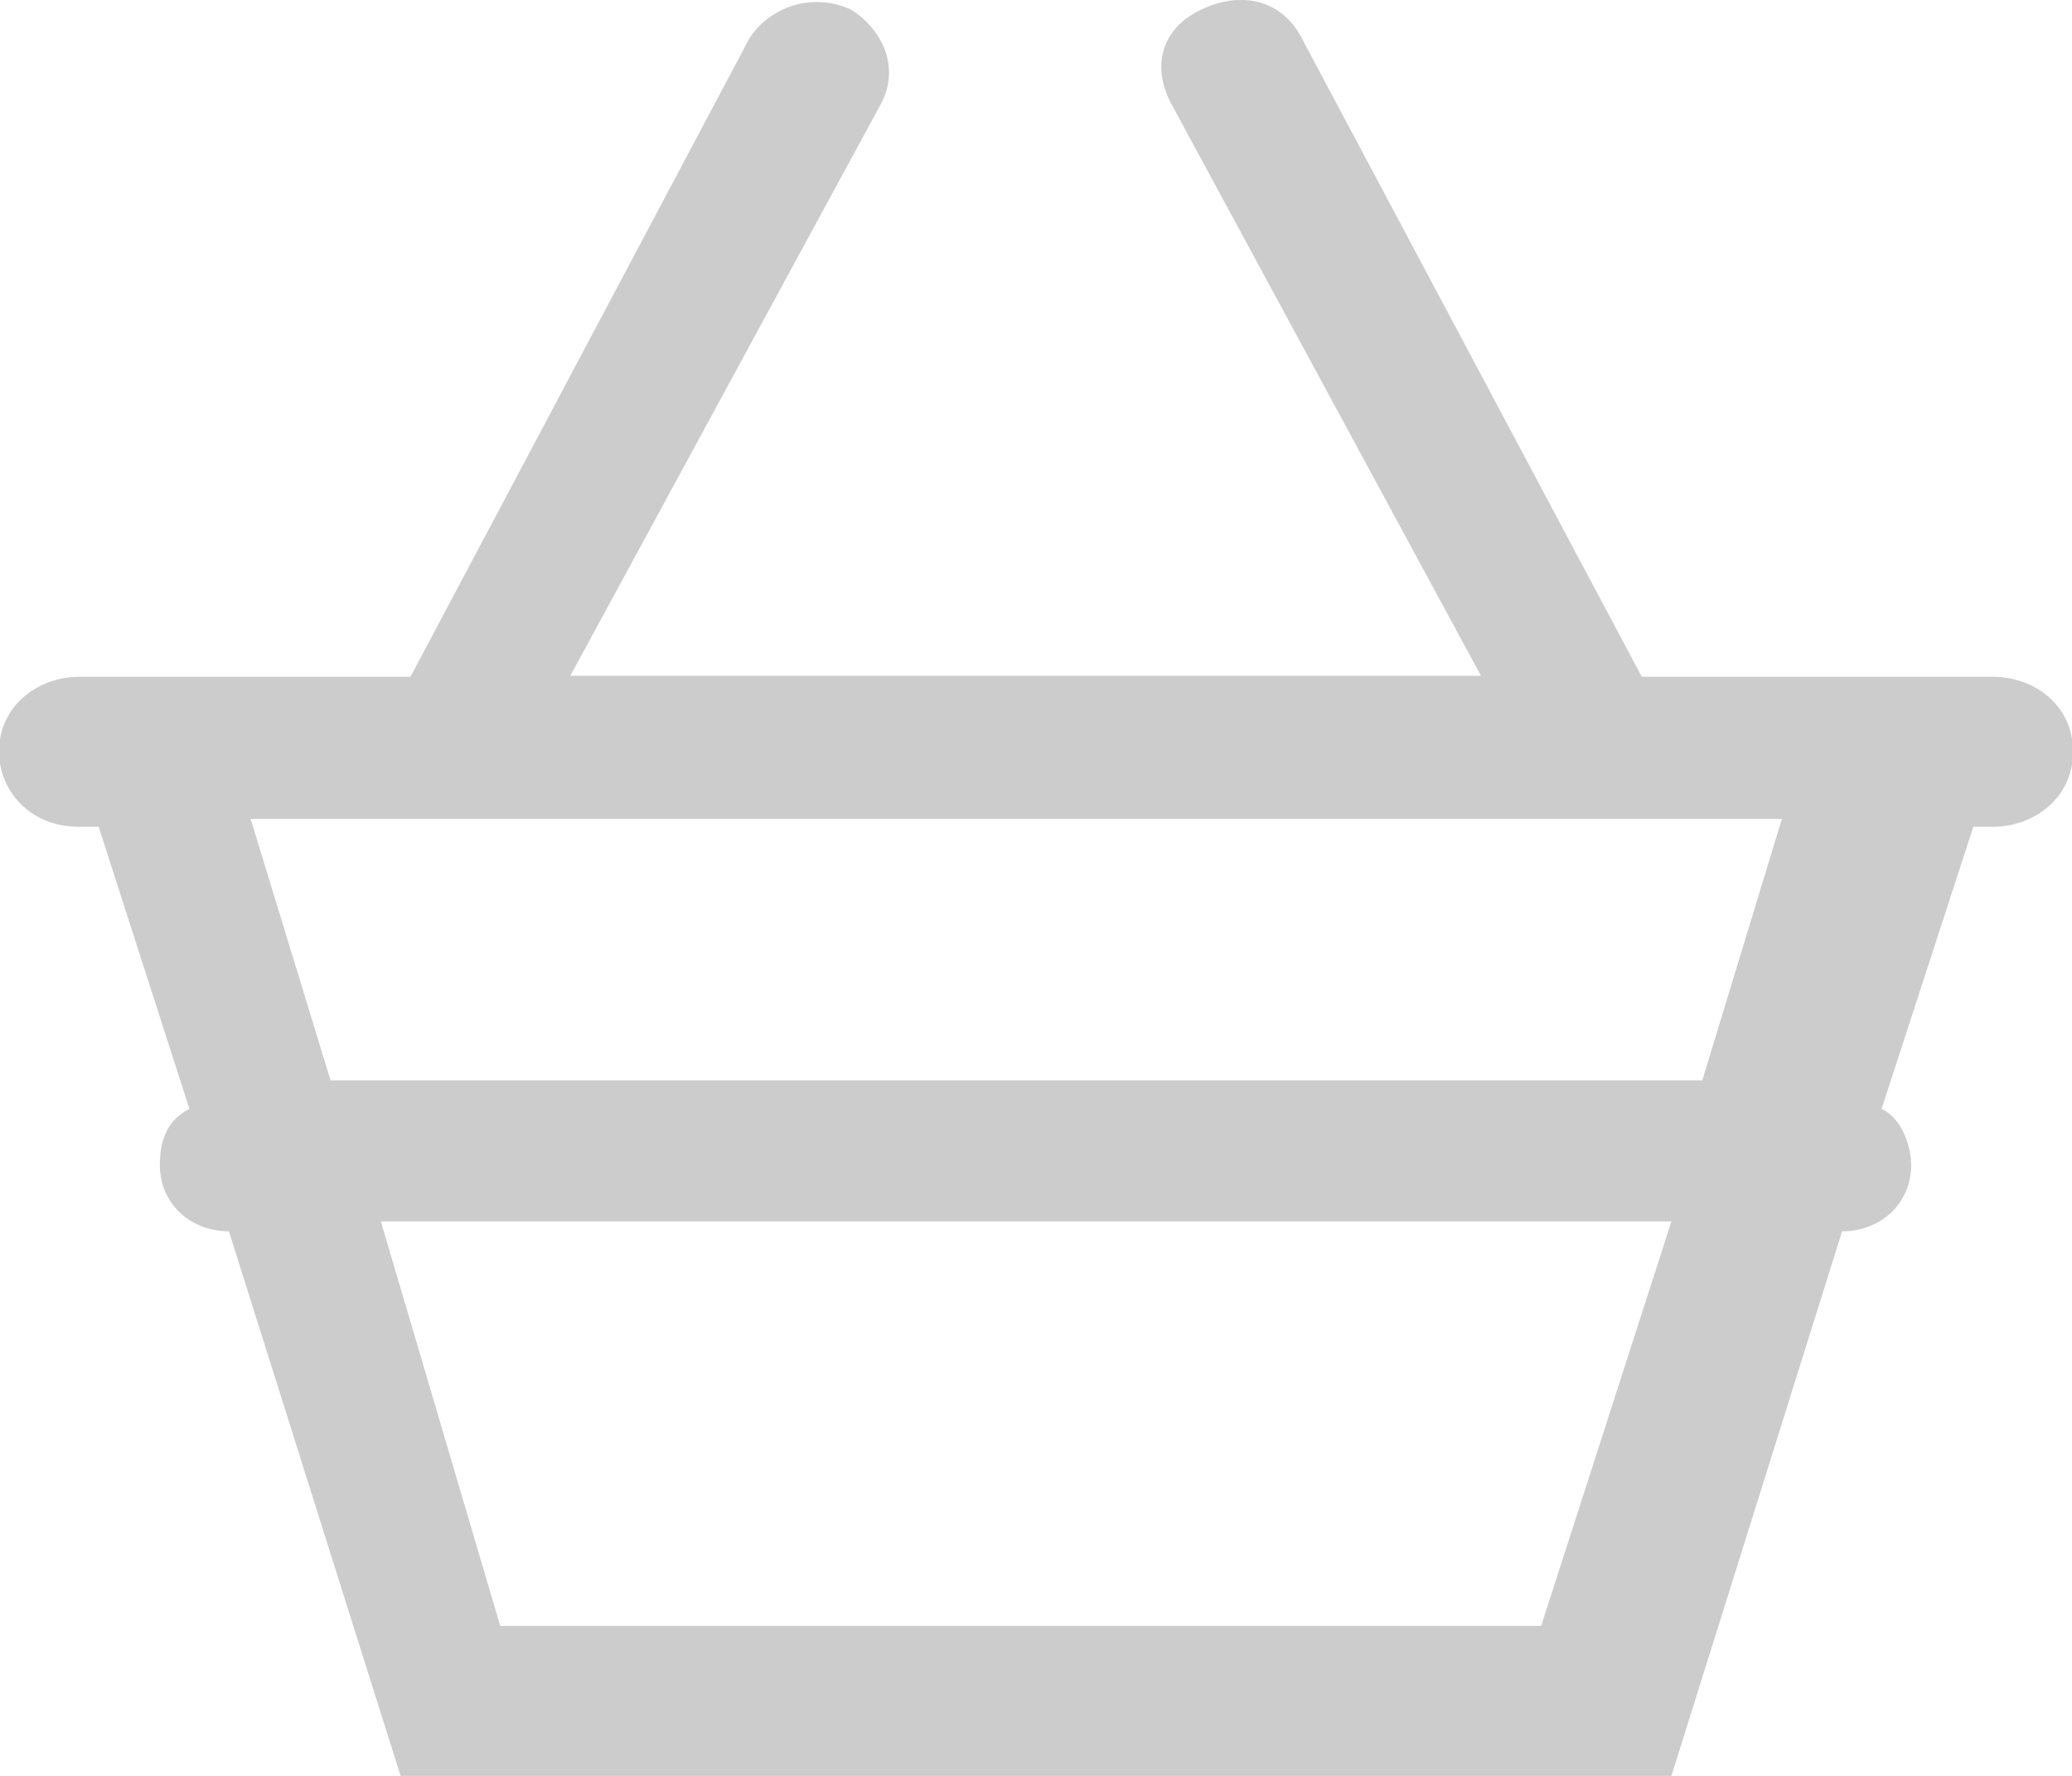
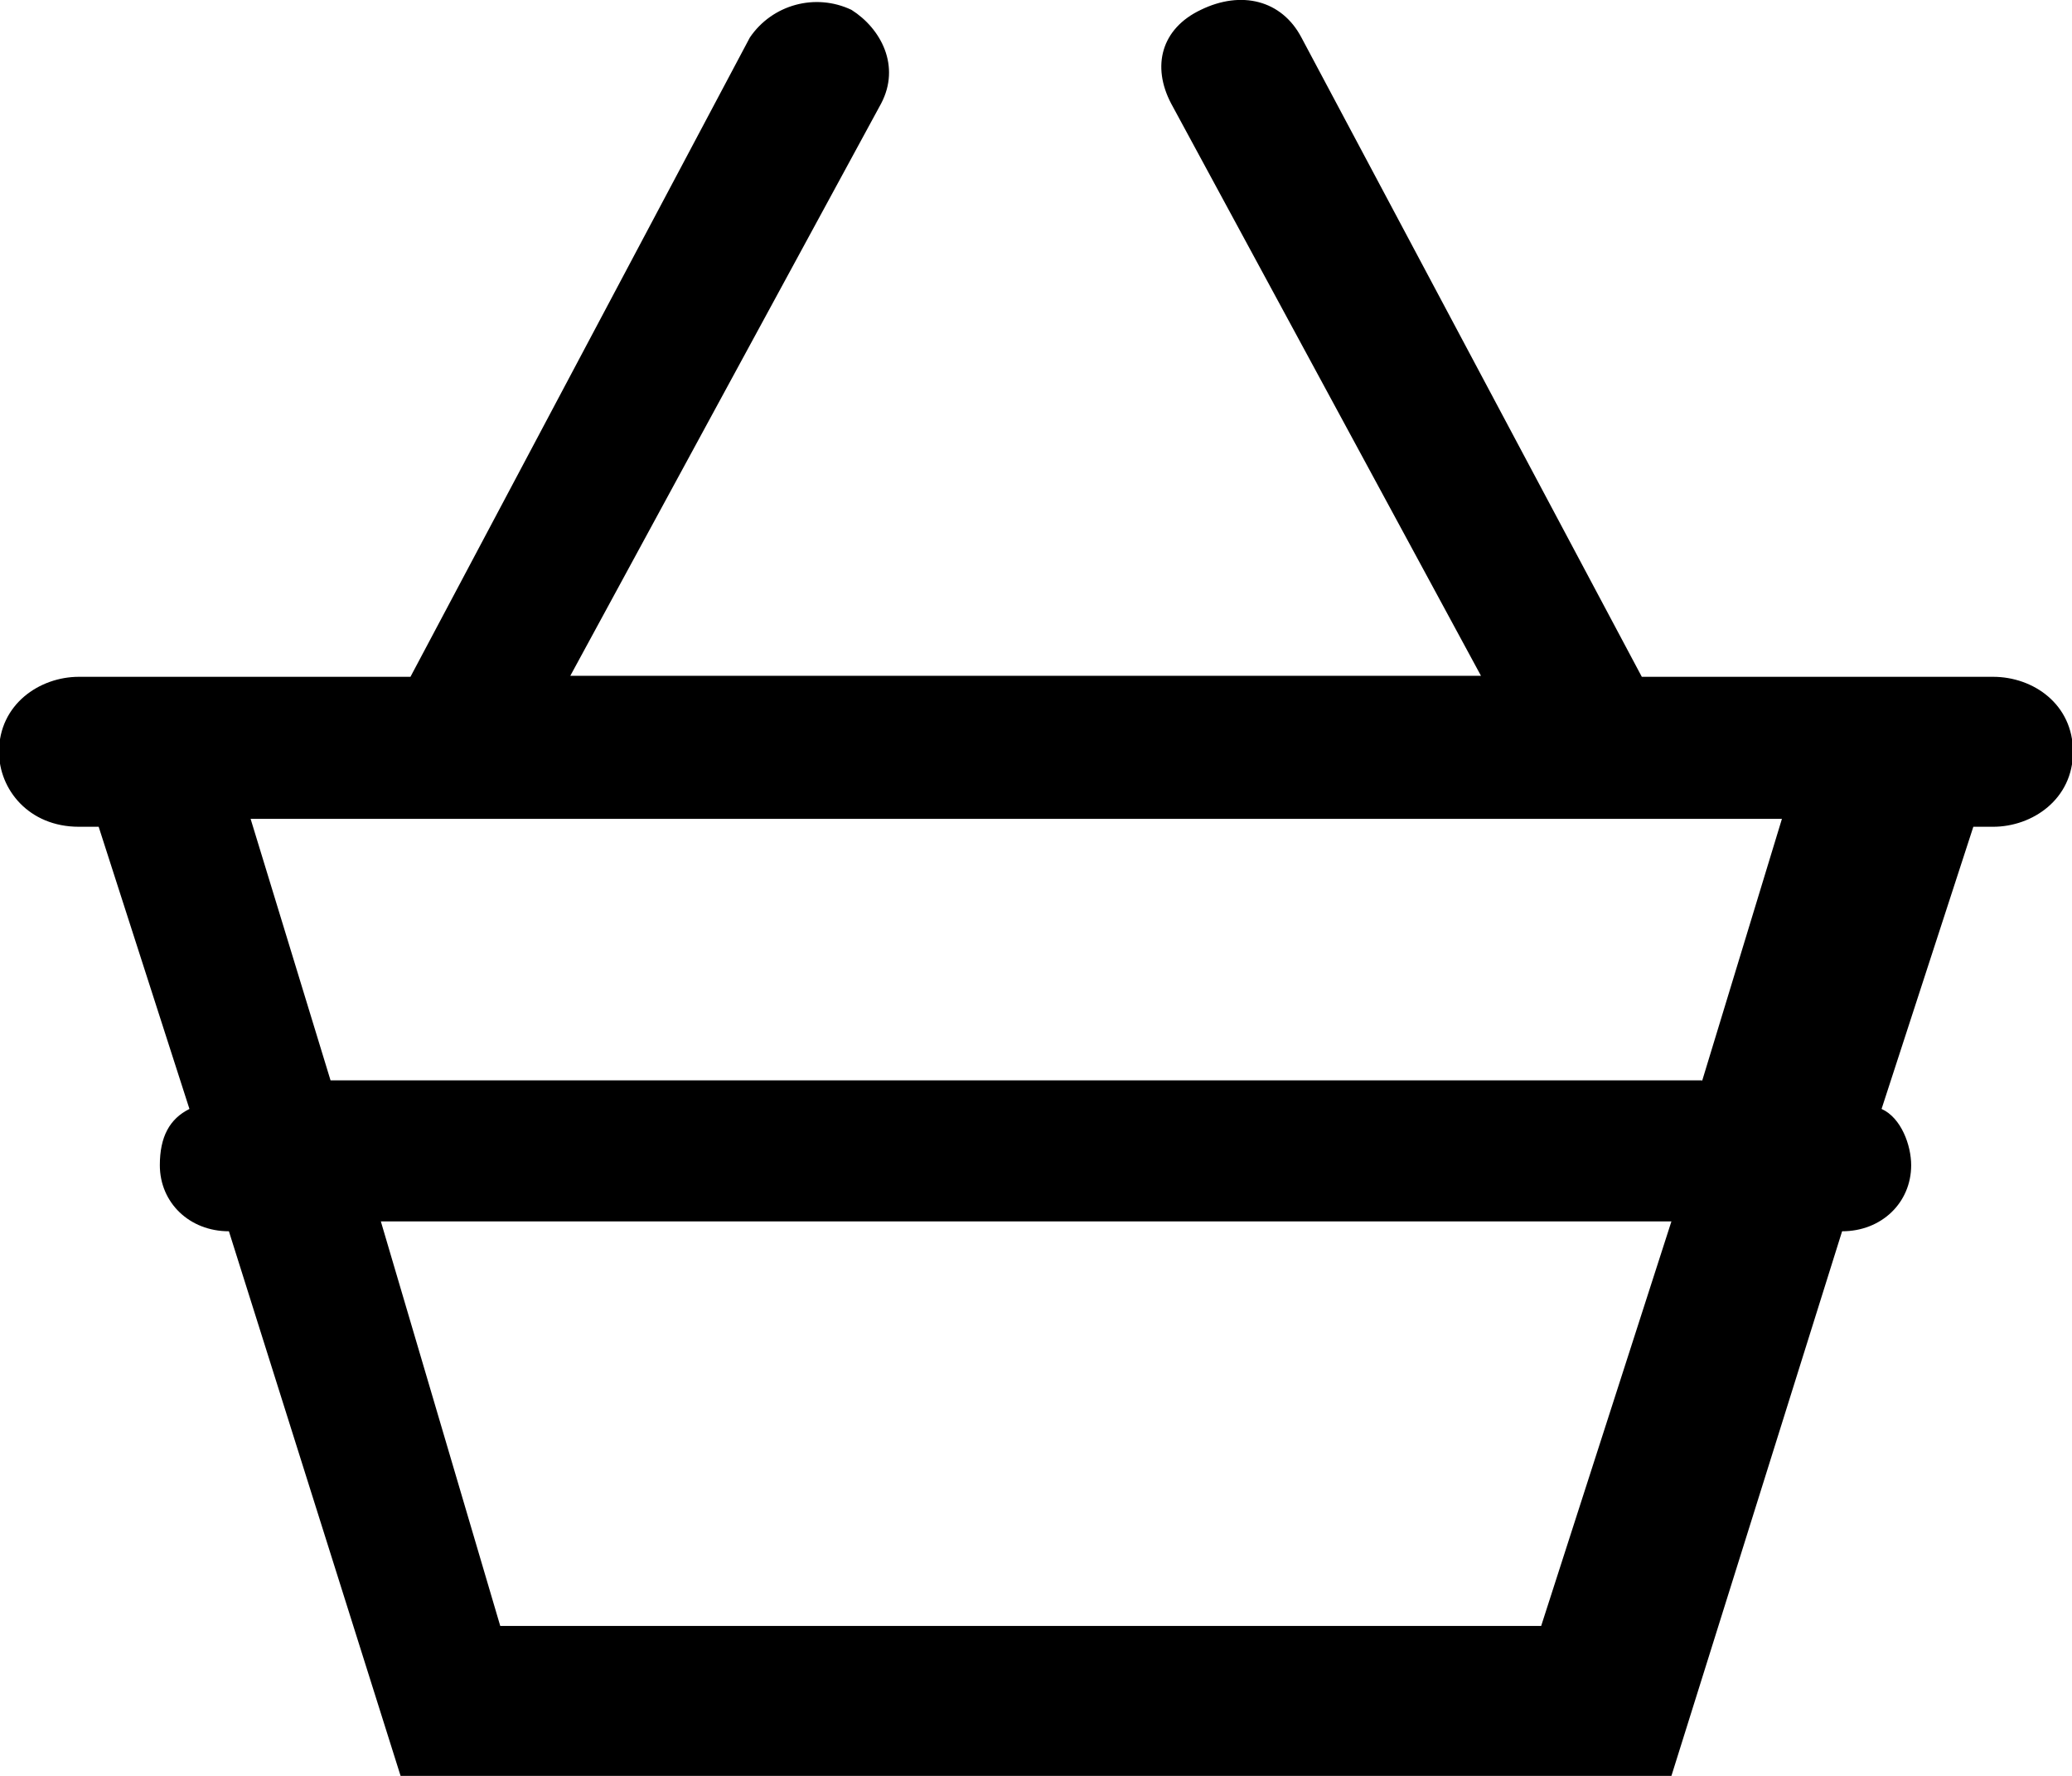
- <svg xmlns="http://www.w3.org/2000/svg" width="21" height="18" fill="none">
-   <path opacity=".2" d="M20.19 6.86h-3.55L13.19.38c-.2-.38-.61-.48-1.02-.28-.4.19-.5.57-.3.95l3.14 5.8H5.78l3.15-5.8c.2-.38 0-.76-.3-.95A.82.82 0 007.6.38L4.16 6.86H.8c-.4 0-.81.28-.81.76 0 .38.3.76.81.76h.2l.92 2.86c-.2.1-.3.28-.3.57 0 .38.3.67.7.67L4.06 18h12.88l1.73-5.52c.4 0 .7-.29.7-.67 0-.2-.1-.48-.3-.57L20 8.38h.2c.4 0 .81-.28.81-.76s-.4-.76-.81-.76zm-4.57 9.62H5.07l-1.21-4.1h13.08l-1.32 4.1zm1.63-5.53H3.35L2.54 8.3h15.52l-.81 2.66z" fill="#000" />
+ <svg xmlns="http://www.w3.org/2000/svg" width="21" height="18">
+   <path d="M20.19 6.86h-3.55L13.19.38c-.2-.38-.61-.48-1.02-.28-.4.19-.5.57-.3.95l3.14 5.8H5.78l3.15-5.8c.2-.38 0-.76-.3-.95A.82.82 0 007.6.38L4.16 6.86H.8c-.4 0-.81.28-.81.76 0 .38.3.76.81.76H1l.92 2.86c-.2.1-.3.28-.3.57 0 .38.3.67.7.67L4.06 18h12.88l1.73-5.52c.4 0 .7-.29.7-.67 0-.2-.1-.48-.3-.57L20 8.38h.2c.4 0 .81-.28.81-.76s-.4-.76-.81-.76zm-4.57 9.62H5.07l-1.21-4.1h13.08l-1.32 4.1zm1.63-5.53H3.35L2.54 8.3h15.52l-.81 2.66z" />
</svg>
